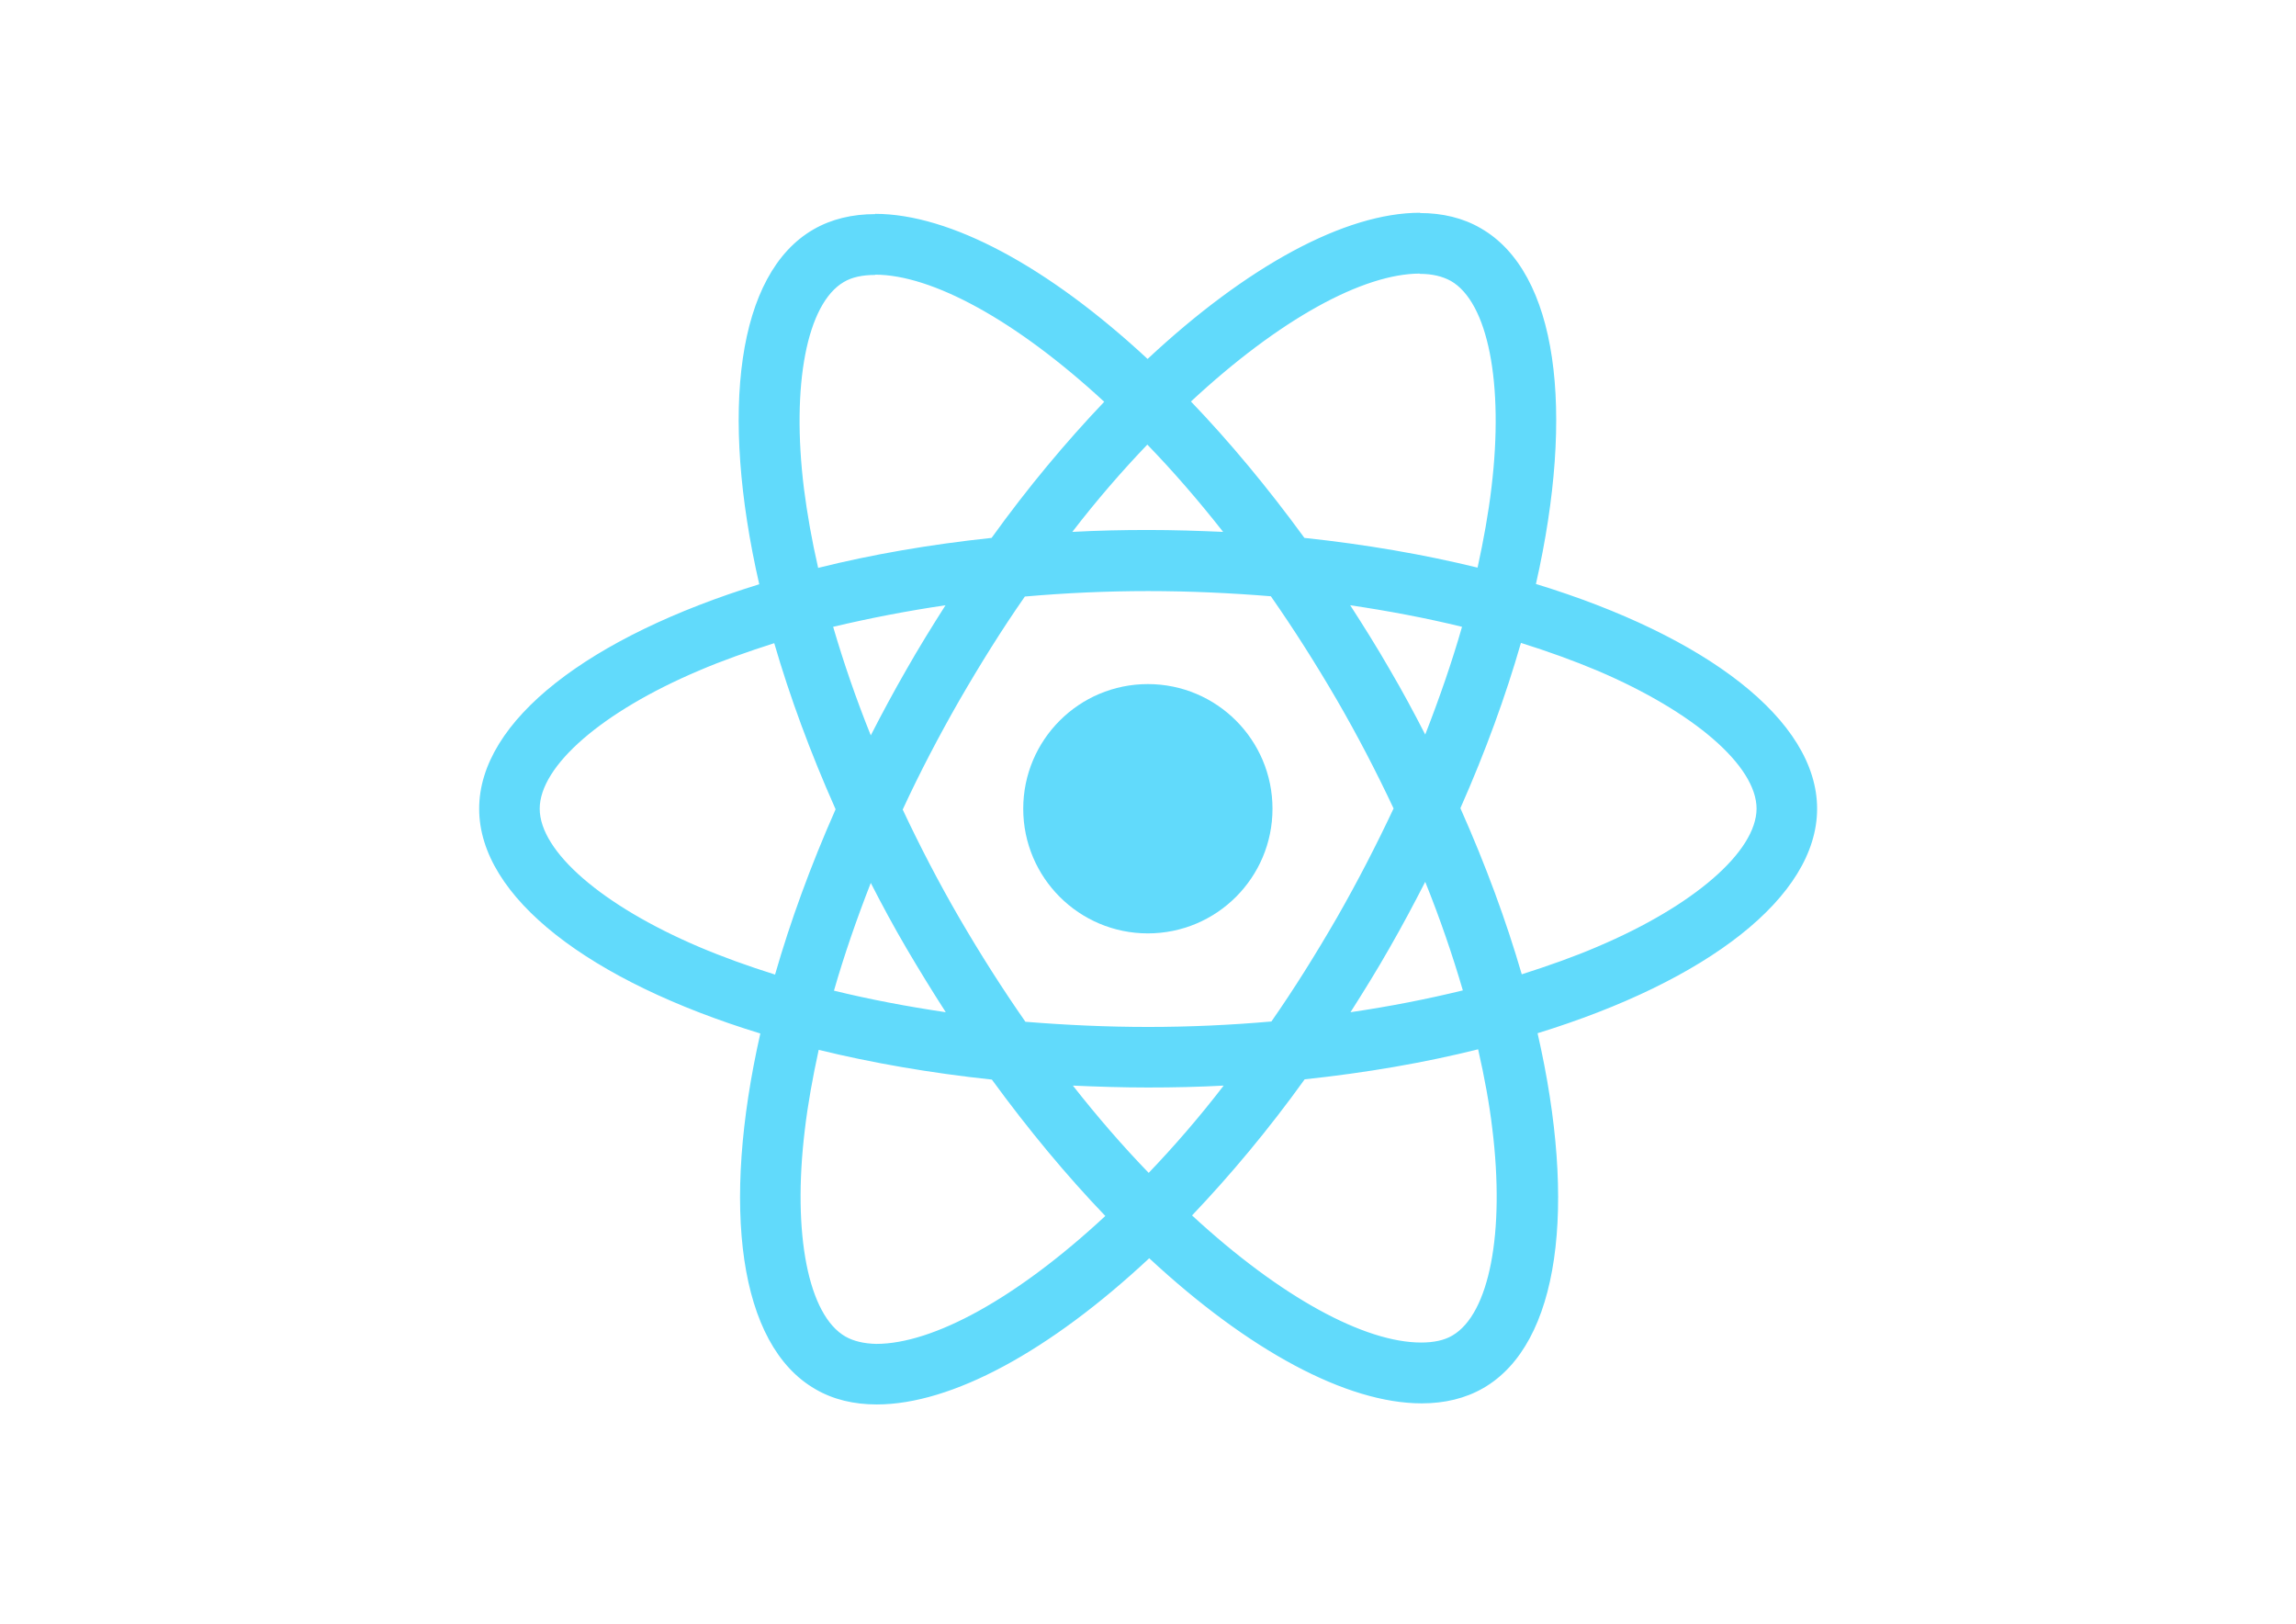
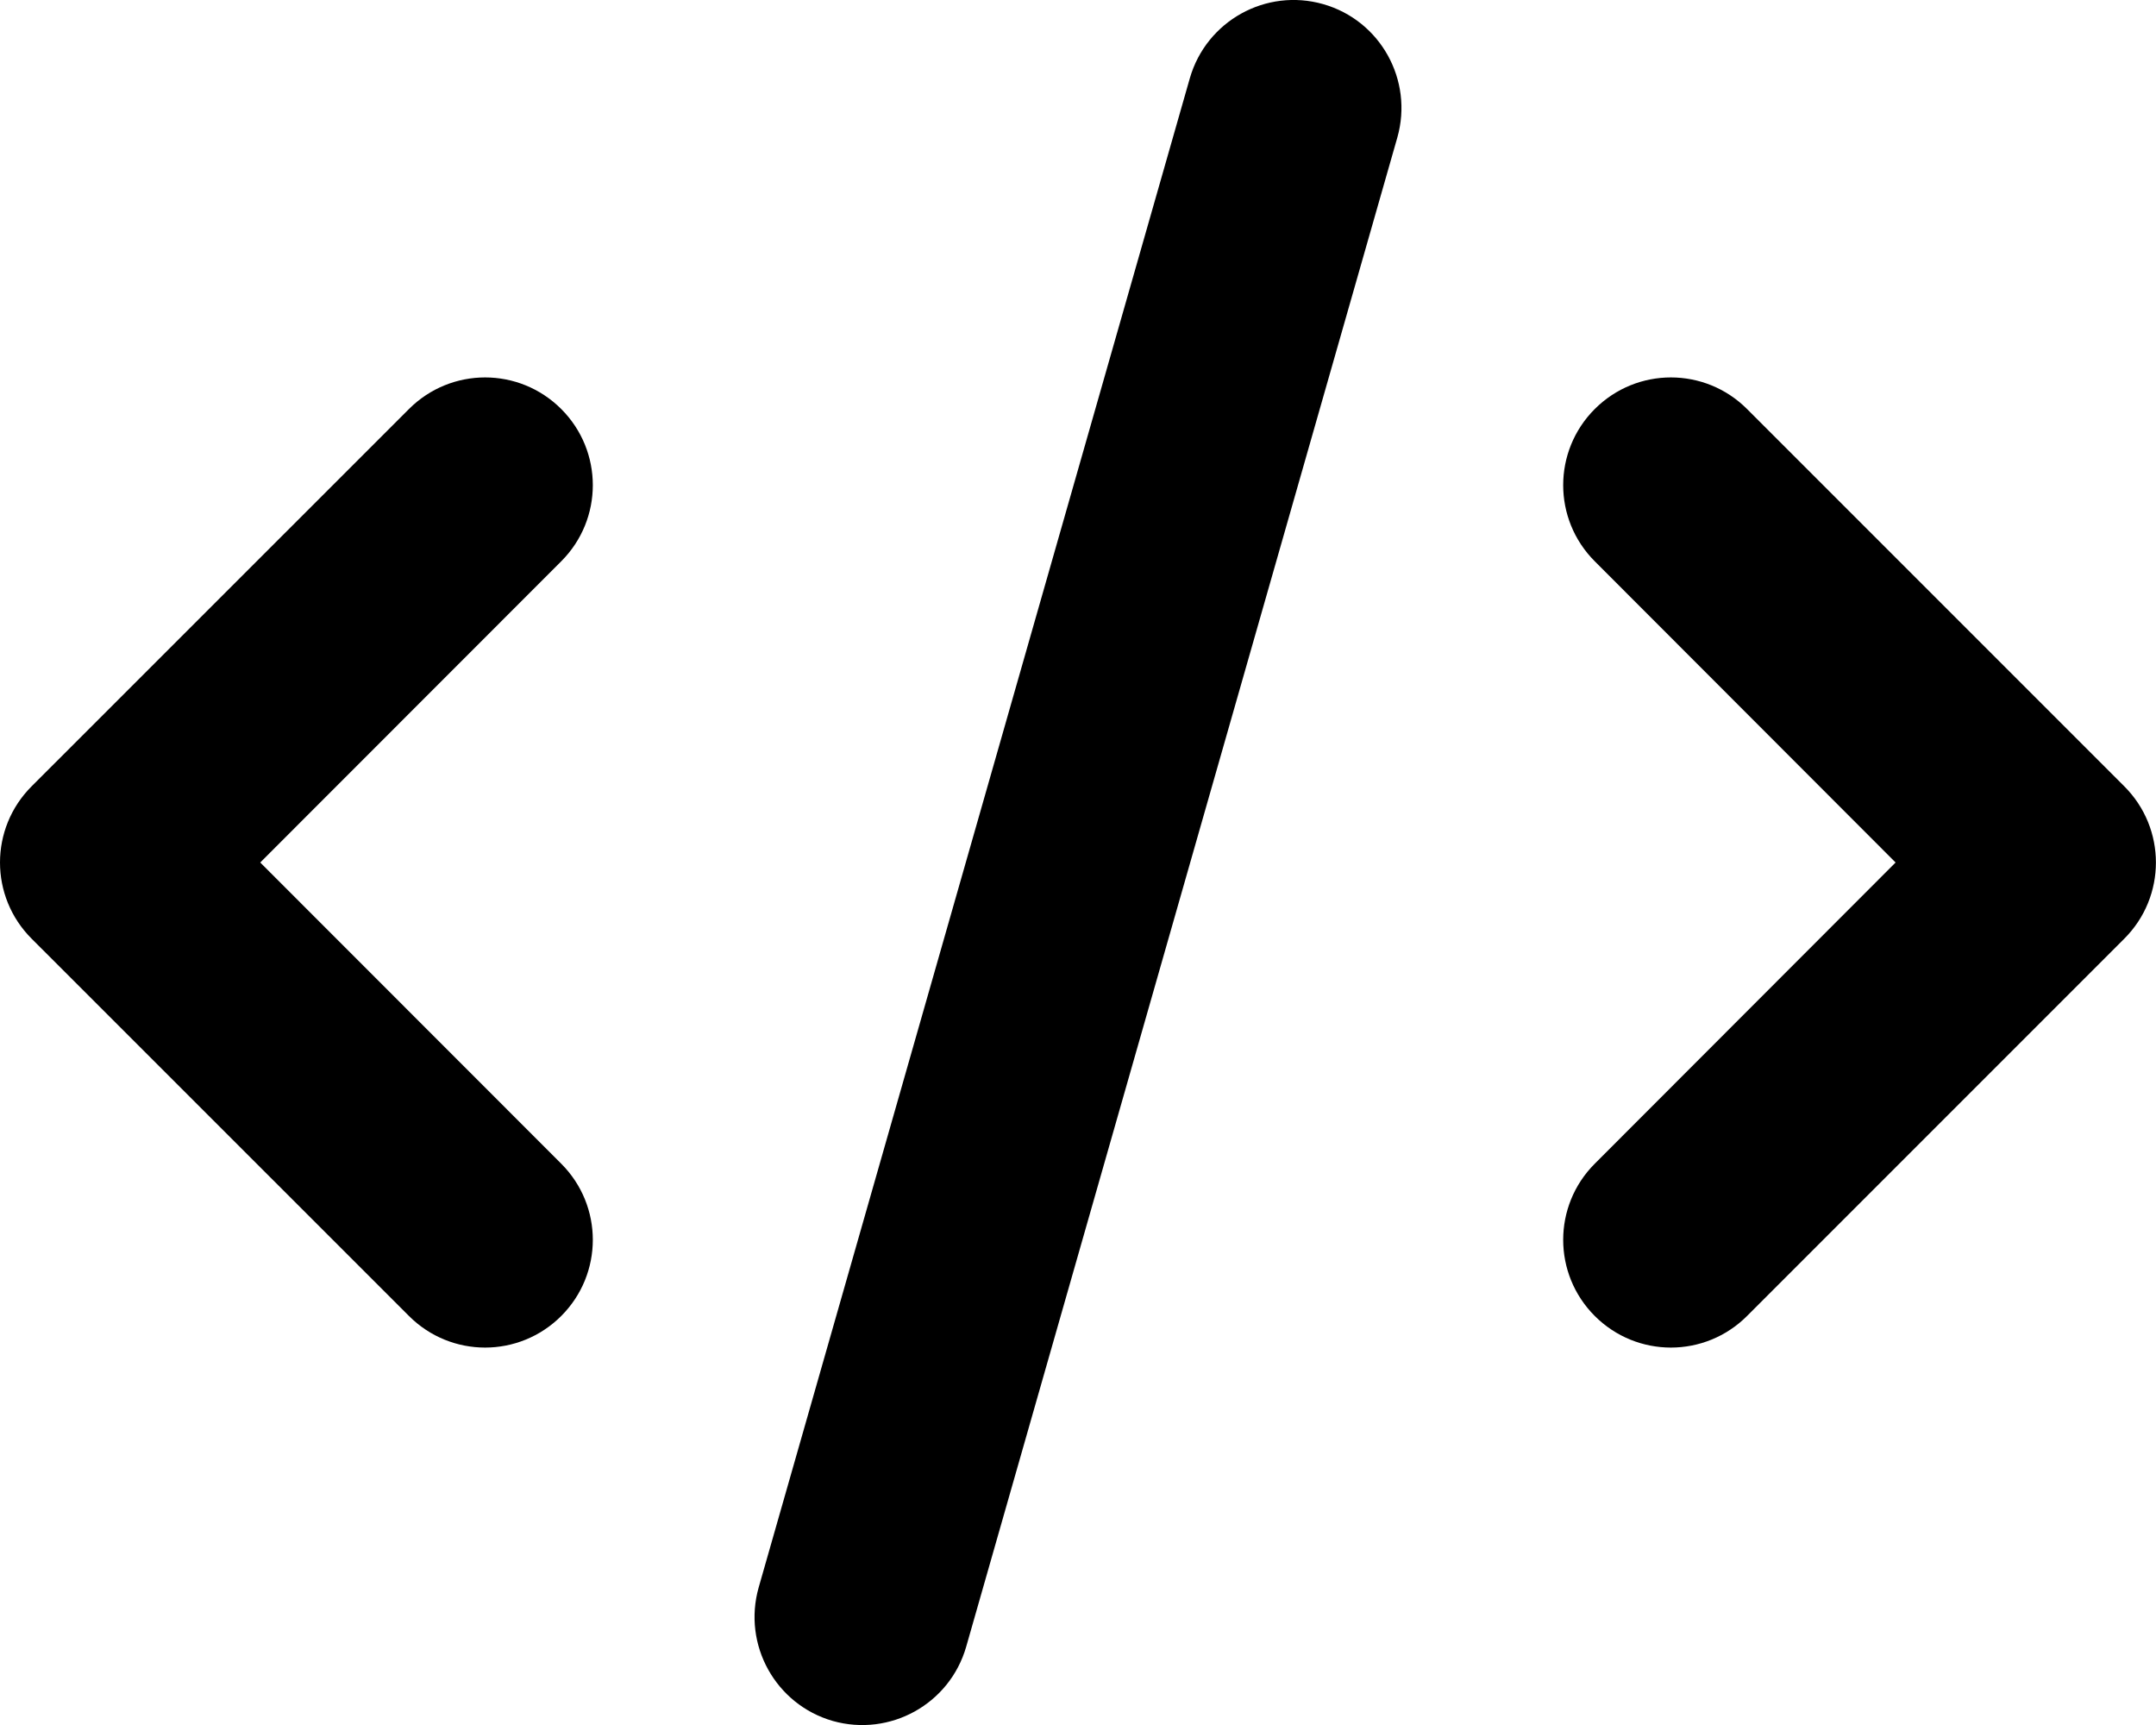
- <svg xmlns="http://www.w3.org/2000/svg" viewBox="0 0 841.9 595.3">
-   <g fill="#61DAFB">
-     <path d="M666.3 296.5c0-32.5-40.7-63.3-103.1-82.4 14.4-63.6 8-114.2-20.2-130.4-6.5-3.8-14.1-5.6-22.4-5.6v22.3c4.6 0 8.3.9 11.4 2.6 13.6 7.8 19.5 37.5 14.9 75.7-1.1 9.4-2.9 19.3-5.1 29.4-19.6-4.8-41-8.5-63.5-10.9-13.5-18.5-27.5-35.3-41.6-50 32.6-30.3 63.2-46.9 84-46.9V78c-27.5 0-63.5 19.6-99.9 53.6-36.4-33.8-72.4-53.2-99.9-53.2v22.3c20.7 0 51.4 16.5 84 46.6-14 14.7-28 31.4-41.3 49.9-22.6 2.4-44 6.1-63.6 11-2.3-10-4-19.7-5.2-29-4.7-38.2 1.1-67.9 14.6-75.8 3-1.8 6.9-2.6 11.5-2.6V78.5c-8.4 0-16 1.8-22.6 5.6-28.1 16.2-34.4 66.7-19.9 130.1-62.2 19.2-102.7 49.9-102.7 82.3 0 32.5 40.7 63.3 103.1 82.4-14.4 63.6-8 114.2 20.2 130.4 6.5 3.8 14.1 5.6 22.5 5.6 27.5 0 63.5-19.6 99.9-53.6 36.4 33.8 72.4 53.2 99.9 53.2 8.4 0 16-1.8 22.6-5.6 28.1-16.2 34.4-66.7 19.9-130.1 62-19.1 102.5-49.9 102.5-82.3zm-130.2-66.7c-3.7 12.9-8.3 26.2-13.5 39.5-4.1-8-8.4-16-13.1-24-4.6-8-9.5-15.8-14.4-23.4 14.2 2.1 27.9 4.7 41 7.9zm-45.8 106.5c-7.8 13.5-15.8 26.3-24.1 38.2-14.9 1.3-30 2-45.2 2-15.1 0-30.2-.7-45-1.9-8.3-11.9-16.4-24.6-24.2-38-7.6-13.1-14.5-26.4-20.8-39.8 6.2-13.4 13.2-26.8 20.7-39.9 7.8-13.5 15.8-26.3 24.1-38.2 14.9-1.3 30-2 45.2-2 15.1 0 30.2.7 45 1.9 8.3 11.9 16.4 24.6 24.2 38 7.6 13.1 14.5 26.4 20.8 39.8-6.3 13.4-13.2 26.8-20.7 39.9zm32.3-13c5.4 13.4 10 26.8 13.8 39.8-13.1 3.2-26.9 5.9-41.2 8 4.9-7.7 9.8-15.6 14.4-23.7 4.6-8 8.9-16.1 13-24.1zM421.2 430c-9.3-9.6-18.6-20.3-27.8-32 9 .4 18.2.7 27.5.7 9.4 0 18.7-.2 27.8-.7-9 11.7-18.3 22.4-27.5 32zm-74.4-58.9c-14.2-2.1-27.9-4.7-41-7.9 3.7-12.9 8.3-26.2 13.5-39.5 4.1 8 8.4 16 13.1 24 4.7 8 9.5 15.8 14.4 23.4zM420.7 163c9.3 9.6 18.6 20.3 27.8 32-9-.4-18.2-.7-27.5-.7-9.4 0-18.7.2-27.8.7 9-11.7 18.3-22.4 27.5-32zm-74 58.9c-4.9 7.7-9.8 15.6-14.4 23.7-4.6 8-8.9 16-13 24-5.4-13.4-10-26.8-13.8-39.8 13.1-3.1 26.9-5.8 41.2-7.9zm-90.5 125.2c-35.4-15.1-58.3-34.9-58.3-50.6 0-15.7 22.9-35.6 58.3-50.6 8.6-3.7 18-7 27.7-10.1 5.7 19.6 13.2 40 22.5 60.9-9.2 20.8-16.6 41.1-22.2 60.6-9.9-3.1-19.3-6.5-28-10.2zM310 490c-13.6-7.8-19.5-37.5-14.9-75.7 1.1-9.4 2.9-19.3 5.1-29.4 19.6 4.8 41 8.5 63.5 10.9 13.5 18.5 27.5 35.3 41.6 50-32.6 30.3-63.2 46.9-84 46.9-4.5-.1-8.3-1-11.3-2.7zm237.2-76.2c4.7 38.2-1.1 67.9-14.6 75.8-3 1.8-6.9 2.6-11.5 2.6-20.7 0-51.4-16.5-84-46.6 14-14.7 28-31.4 41.3-49.9 22.6-2.4 44-6.1 63.6-11 2.3 10.1 4.1 19.8 5.2 29.1zm38.5-66.7c-8.6 3.7-18 7-27.7 10.1-5.7-19.6-13.2-40-22.5-60.9 9.2-20.8 16.6-41.1 22.2-60.6 9.9 3.1 19.3 6.5 28.1 10.2 35.4 15.1 58.3 34.9 58.3 50.6-.1 15.7-23 35.6-58.4 50.6zM320.8 78.4z" />
-     <circle cx="420.9" cy="296.5" r="45.7" />
-     <path d="M520.5 78.1z" />
-   </g>
+ <svg xmlns="http://www.w3.org/2000/svg" viewBox="0 0 640 512">
+   <path d="M414.8 40.79L286.8 488.8C281.9 505.8 264.2 515.6 247.2 510.8C230.2 505.9 220.4 488.2 225.2 471.2L353.2 23.21C358.1 6.216 375.8-3.624 392.8 1.232C409.8 6.087 419.6 23.8 414.8 40.79H414.8zM518.6 121.4L630.6 233.4C643.1 245.9 643.1 266.1 630.6 278.6L518.6 390.6C506.1 403.1 485.9 403.1 473.4 390.6C460.9 378.1 460.9 357.9 473.4 345.4L562.7 256L473.4 166.6C460.9 154.1 460.9 133.9 473.4 121.4C485.9 108.9 506.1 108.9 518.6 121.4V121.4zM166.6 166.6L77.25 256L166.6 345.4C179.1 357.9 179.1 378.1 166.6 390.6C154.1 403.1 133.9 403.1 121.4 390.6L9.372 278.6C-3.124 266.1-3.124 245.9 9.372 233.4L121.4 121.4C133.9 108.9 154.1 108.9 166.6 121.4C179.1 133.9 179.1 154.1 166.6 166.6V166.6z" />
</svg>
